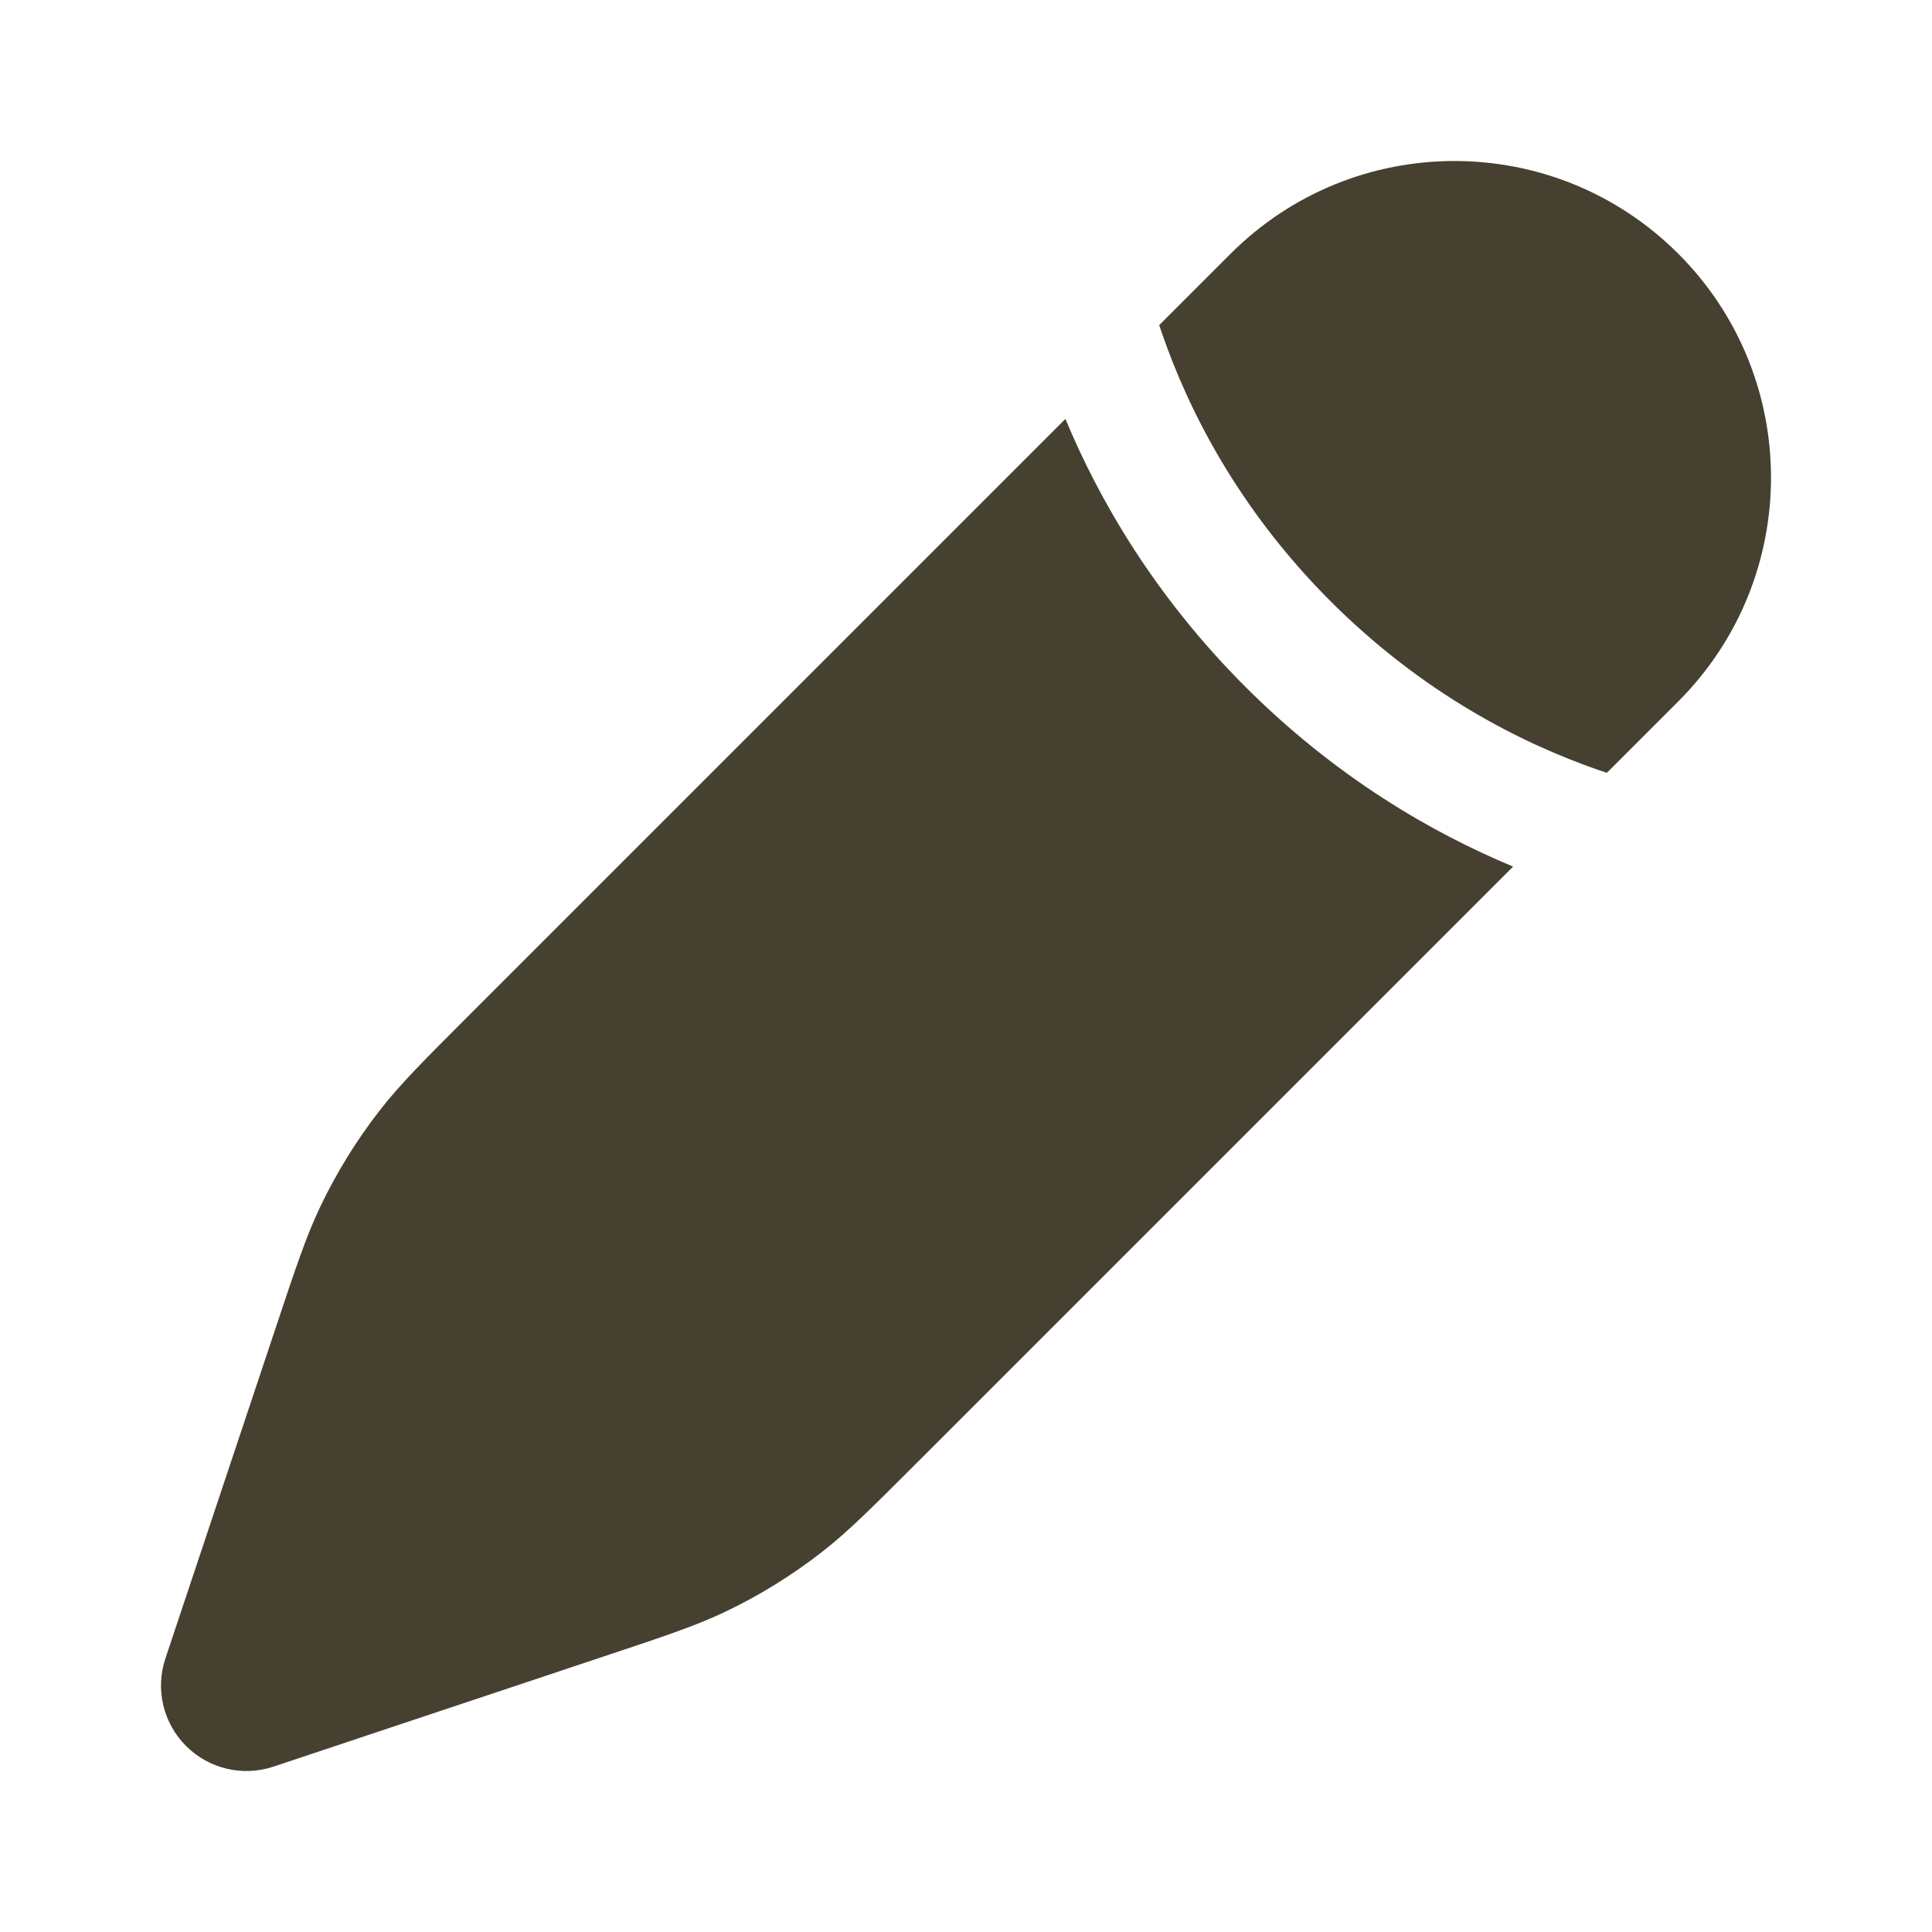
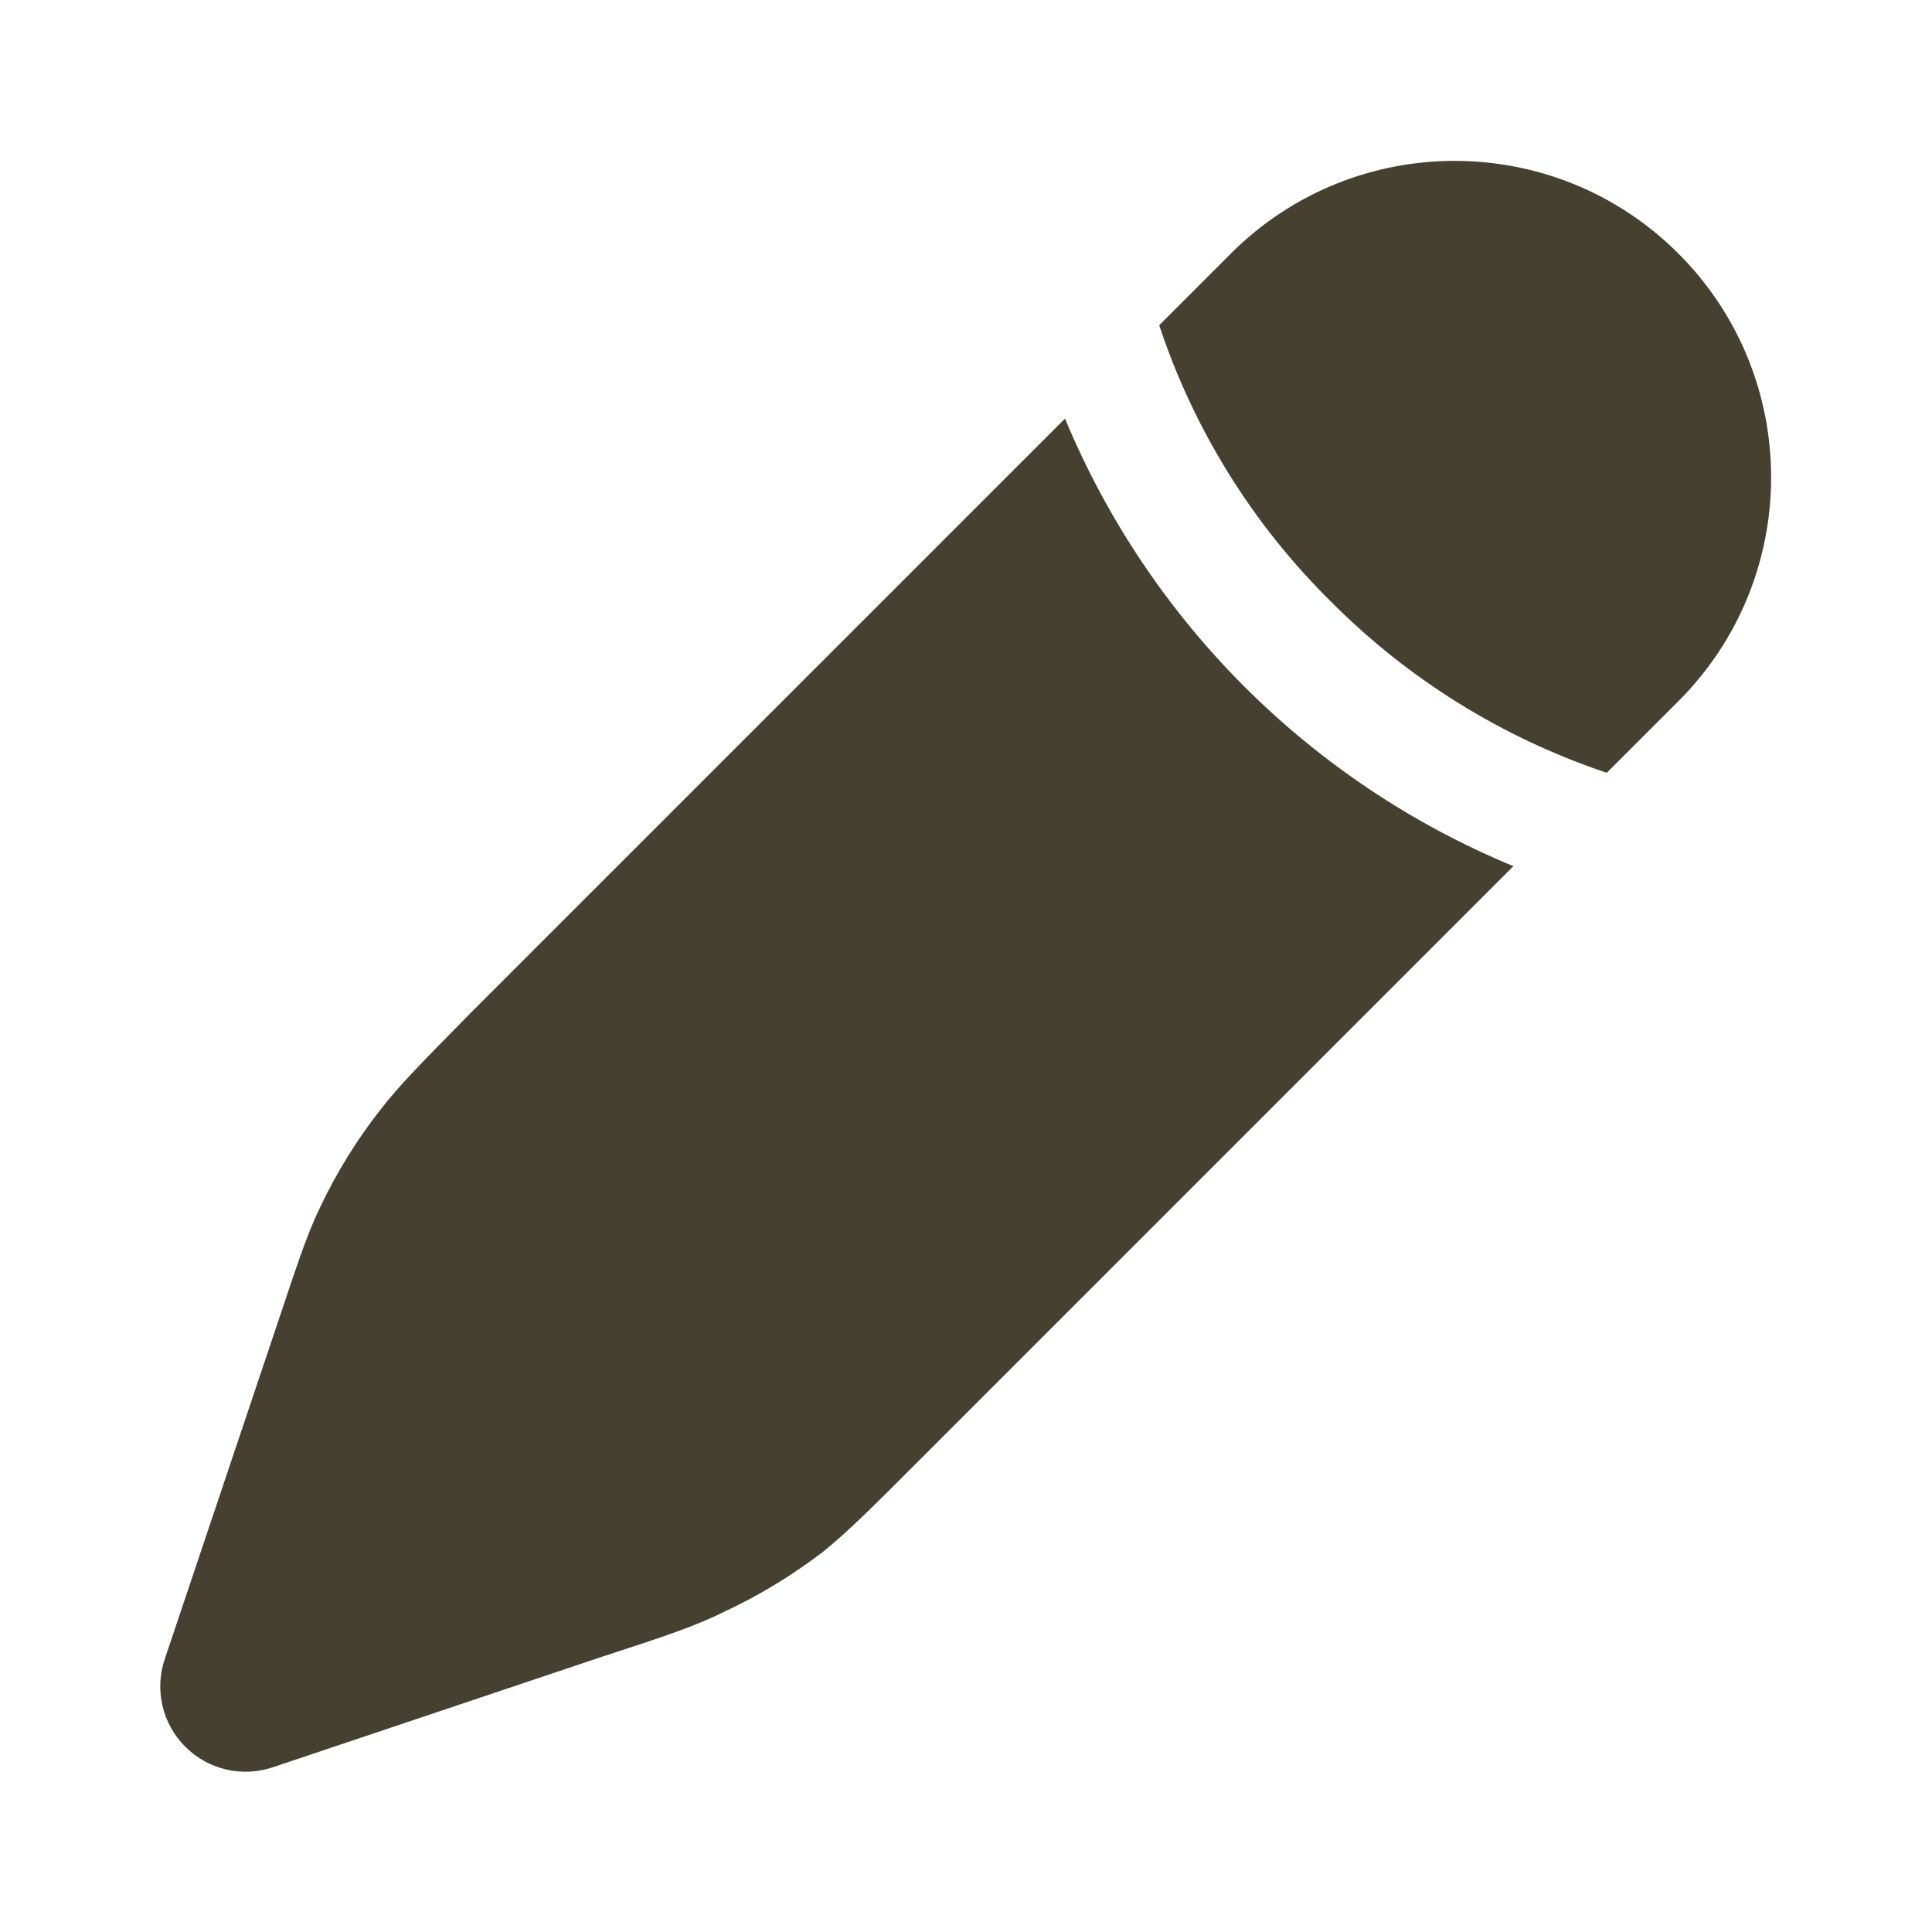
- <svg xmlns="http://www.w3.org/2000/svg" width="32px" height="32px" viewBox="0 0 24 24" fill="none">
-   <g id="SVGRepo_bgCarrier" stroke-width="0" />
-   <g id="SVGRepo_tracerCarrier" stroke-linecap="round" stroke-linejoin="round" />
-   <g id="SVGRepo_iconCarrier">
-     <path d="M11.4 18.161L11.4 18.161L18.796 10.765C17.789 10.346 16.597 9.658 15.47 8.531C14.342 7.403 13.654 6.211 13.235 5.204L5.839 12.6L5.839 12.6C5.262 13.177 4.973 13.466 4.725 13.784C4.432 14.159 4.181 14.565 3.976 14.995C3.803 15.359 3.674 15.746 3.416 16.521L2.054 20.604C1.927 20.985 2.027 21.405 2.311 21.689C2.595 21.973 3.015 22.073 3.396 21.946L7.479 20.584C8.254 20.326 8.641 20.197 9.005 20.024C9.435 19.819 9.841 19.568 10.216 19.275C10.534 19.027 10.823 18.738 11.4 18.161Z" fill="#464031" />
-     <path d="M20.848 8.713C22.384 7.177 22.384 4.687 20.848 3.152C19.312 1.616 16.823 1.616 15.287 3.152L14.4 4.039C14.412 4.075 14.425 4.113 14.438 4.15C14.763 5.088 15.376 6.316 16.53 7.47C17.684 8.624 18.913 9.237 19.85 9.563C19.887 9.576 19.924 9.588 19.961 9.6L20.848 8.713Z" fill="#464031" />
+ <svg xmlns="http://www.w3.org/2000/svg" width="32" height="32" fill="none" viewBox="0 0 24 24">
+   <g fill="#464031">
+     <path d="m11.4 18.16 7.4-7.4a10.29 10.29 0 0 1-5.57-5.56l-7.4 7.4c-.57.58-.86.87-1.1 1.18-.3.38-.55.79-.75 1.21-.18.37-.3.76-.56 1.53L2.05 20.6a1.06 1.06 0 0 0 1.35 1.35l4.08-1.37c.77-.25 1.16-.38 1.52-.56.43-.2.84-.45 1.22-.74.31-.25.6-.54 1.18-1.12ZM20.85 8.71a3.93 3.93 0 0 0-5.56-5.56l-.89.89a8.65 8.65 0 0 0 2.13 3.43 8.75 8.75 0 0 0 3.43 2.13l.89-.89Z" />
  </g>
</svg>
